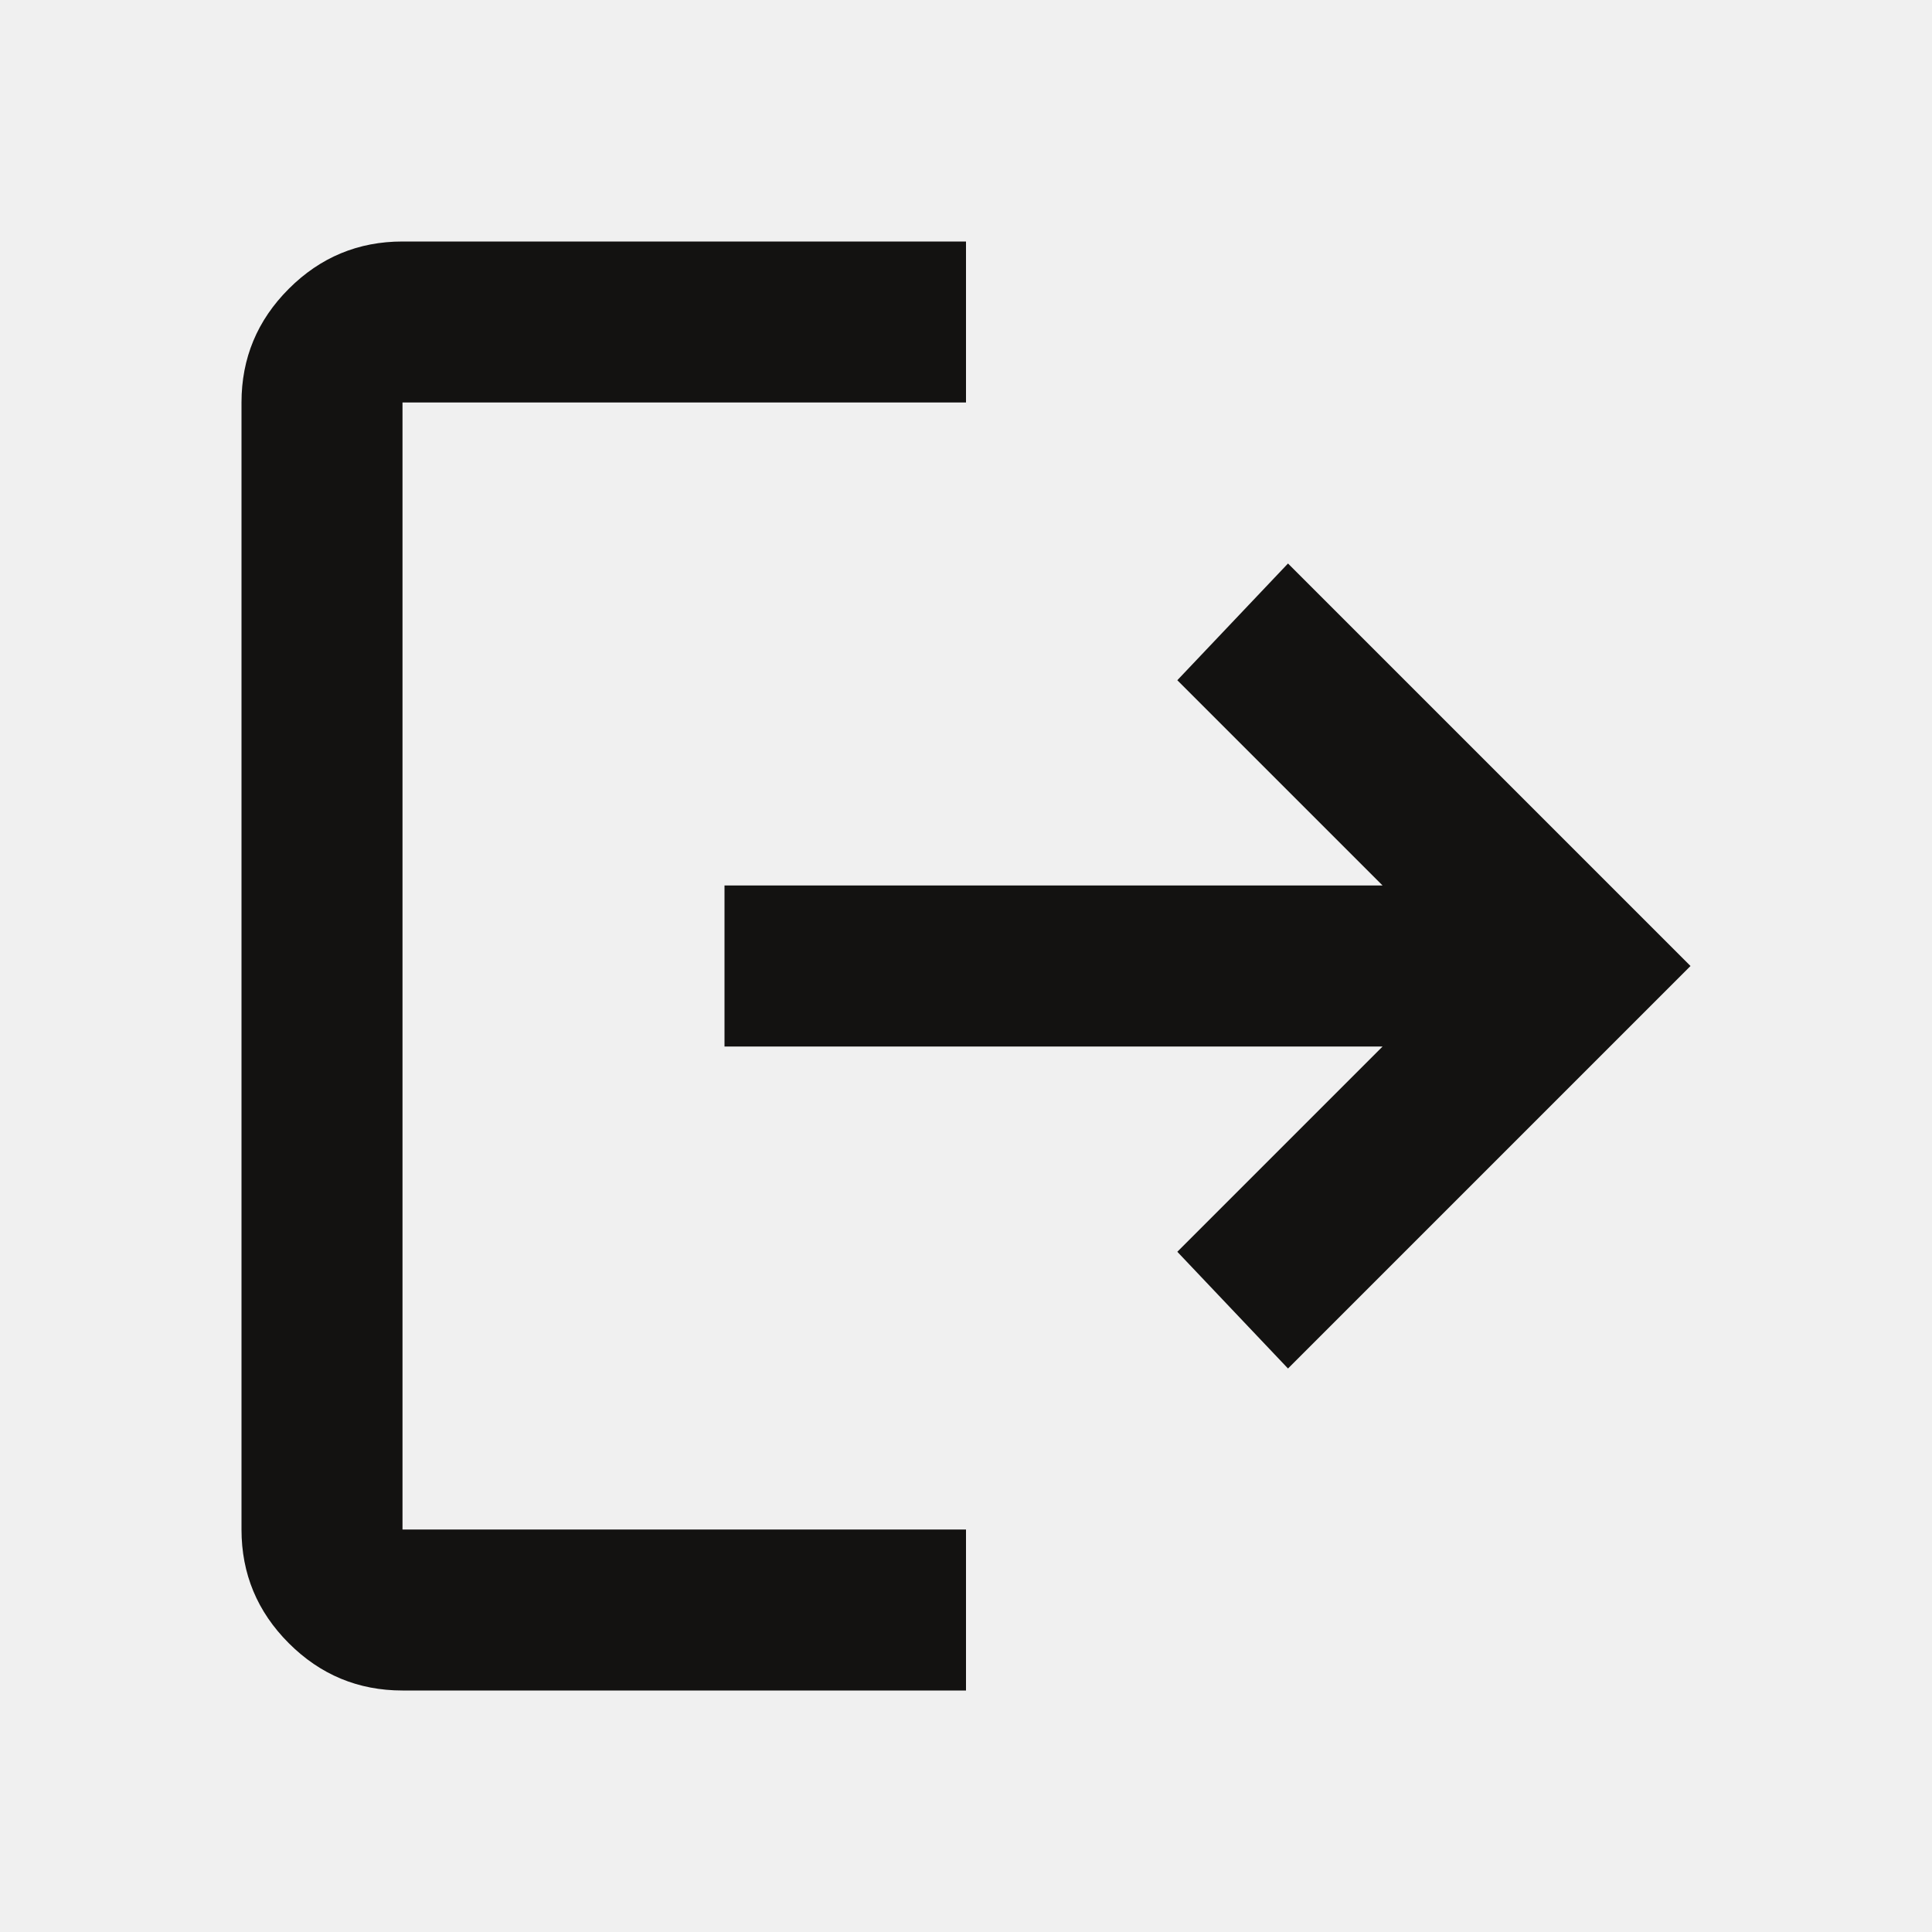
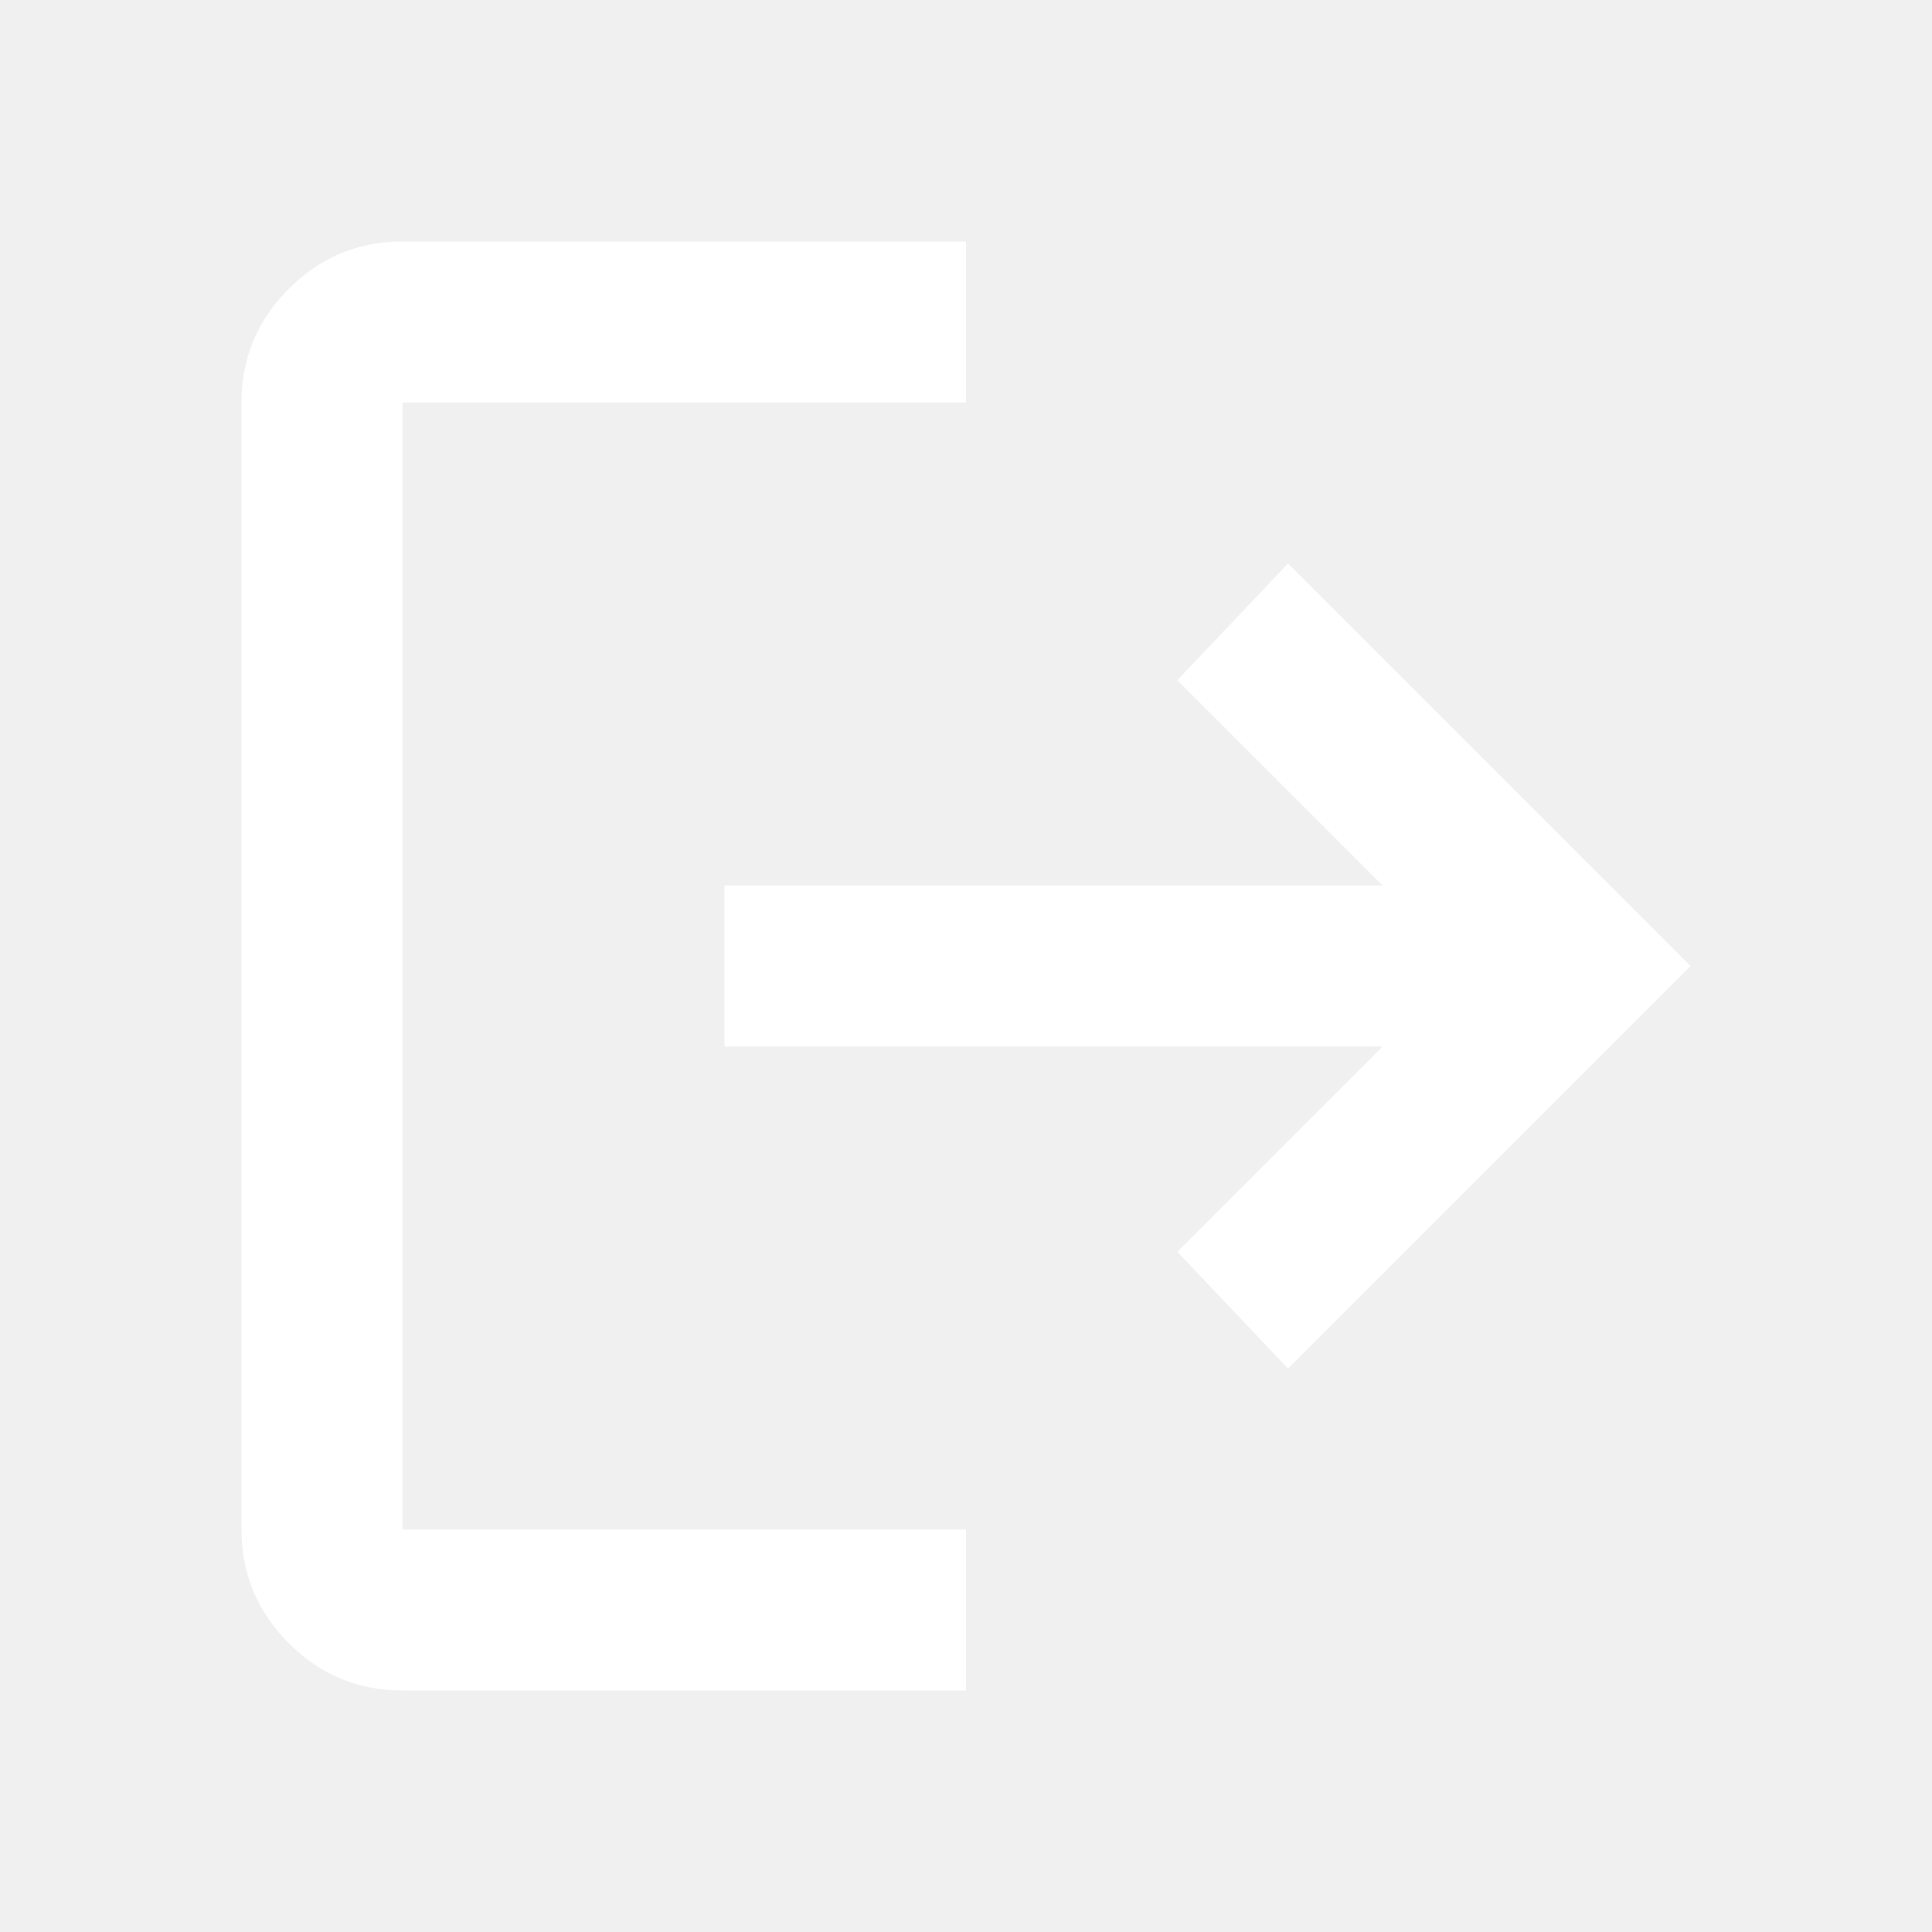
<svg xmlns="http://www.w3.org/2000/svg" height="24" viewBox="0 -960 960 960" width="24" fill="#131211">
-   <path fill="#131211" d="M200-120q-33 0-56.5-23.5T120-200v-560q0-33 23.5-56.5T200-840h280v80H200v560h280v80H200Zm440-160-55-58 102-102H360v-80h327L585-622l55-58 200 200-200 200Z" />
+   <path fill="#fff" d="M200-120q-33 0-56.5-23.5T120-200v-560q0-33 23.5-56.5T200-840h280v80H200v560h280v80H200Zm440-160-55-58 102-102H360v-80h327L585-622l55-58 200 200-200 200Z" />
</svg>
